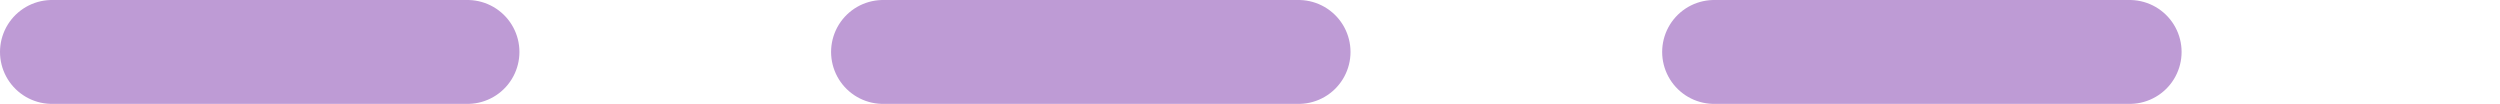
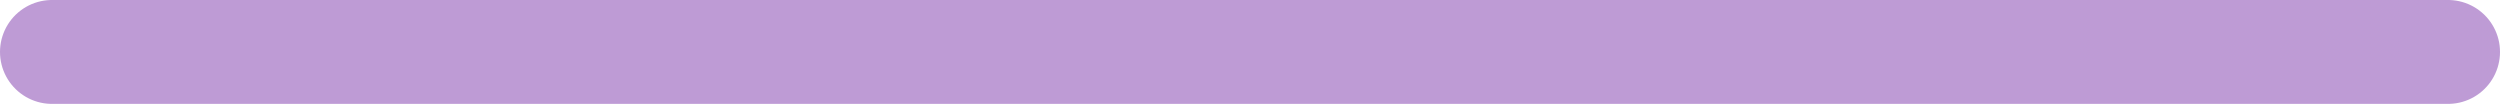
<svg xmlns="http://www.w3.org/2000/svg" preserveAspectRatio="none" overflow="visible" style="display: block;" width="24.065" height="1" viewBox="0 0 24.065 1" fill="none">
-   <path id="Icon" d="M0.5 0.5H23.565" stroke="#BE9BD5" stroke-linecap="round" stroke-linejoin="round" stroke-dasharray="4 4" />
+   <path id="Icon" d="M0.5 0.5H23.565" stroke="#BE9BD5" stroke-linecap="round" stroke-linejoin="round" />
</svg>
